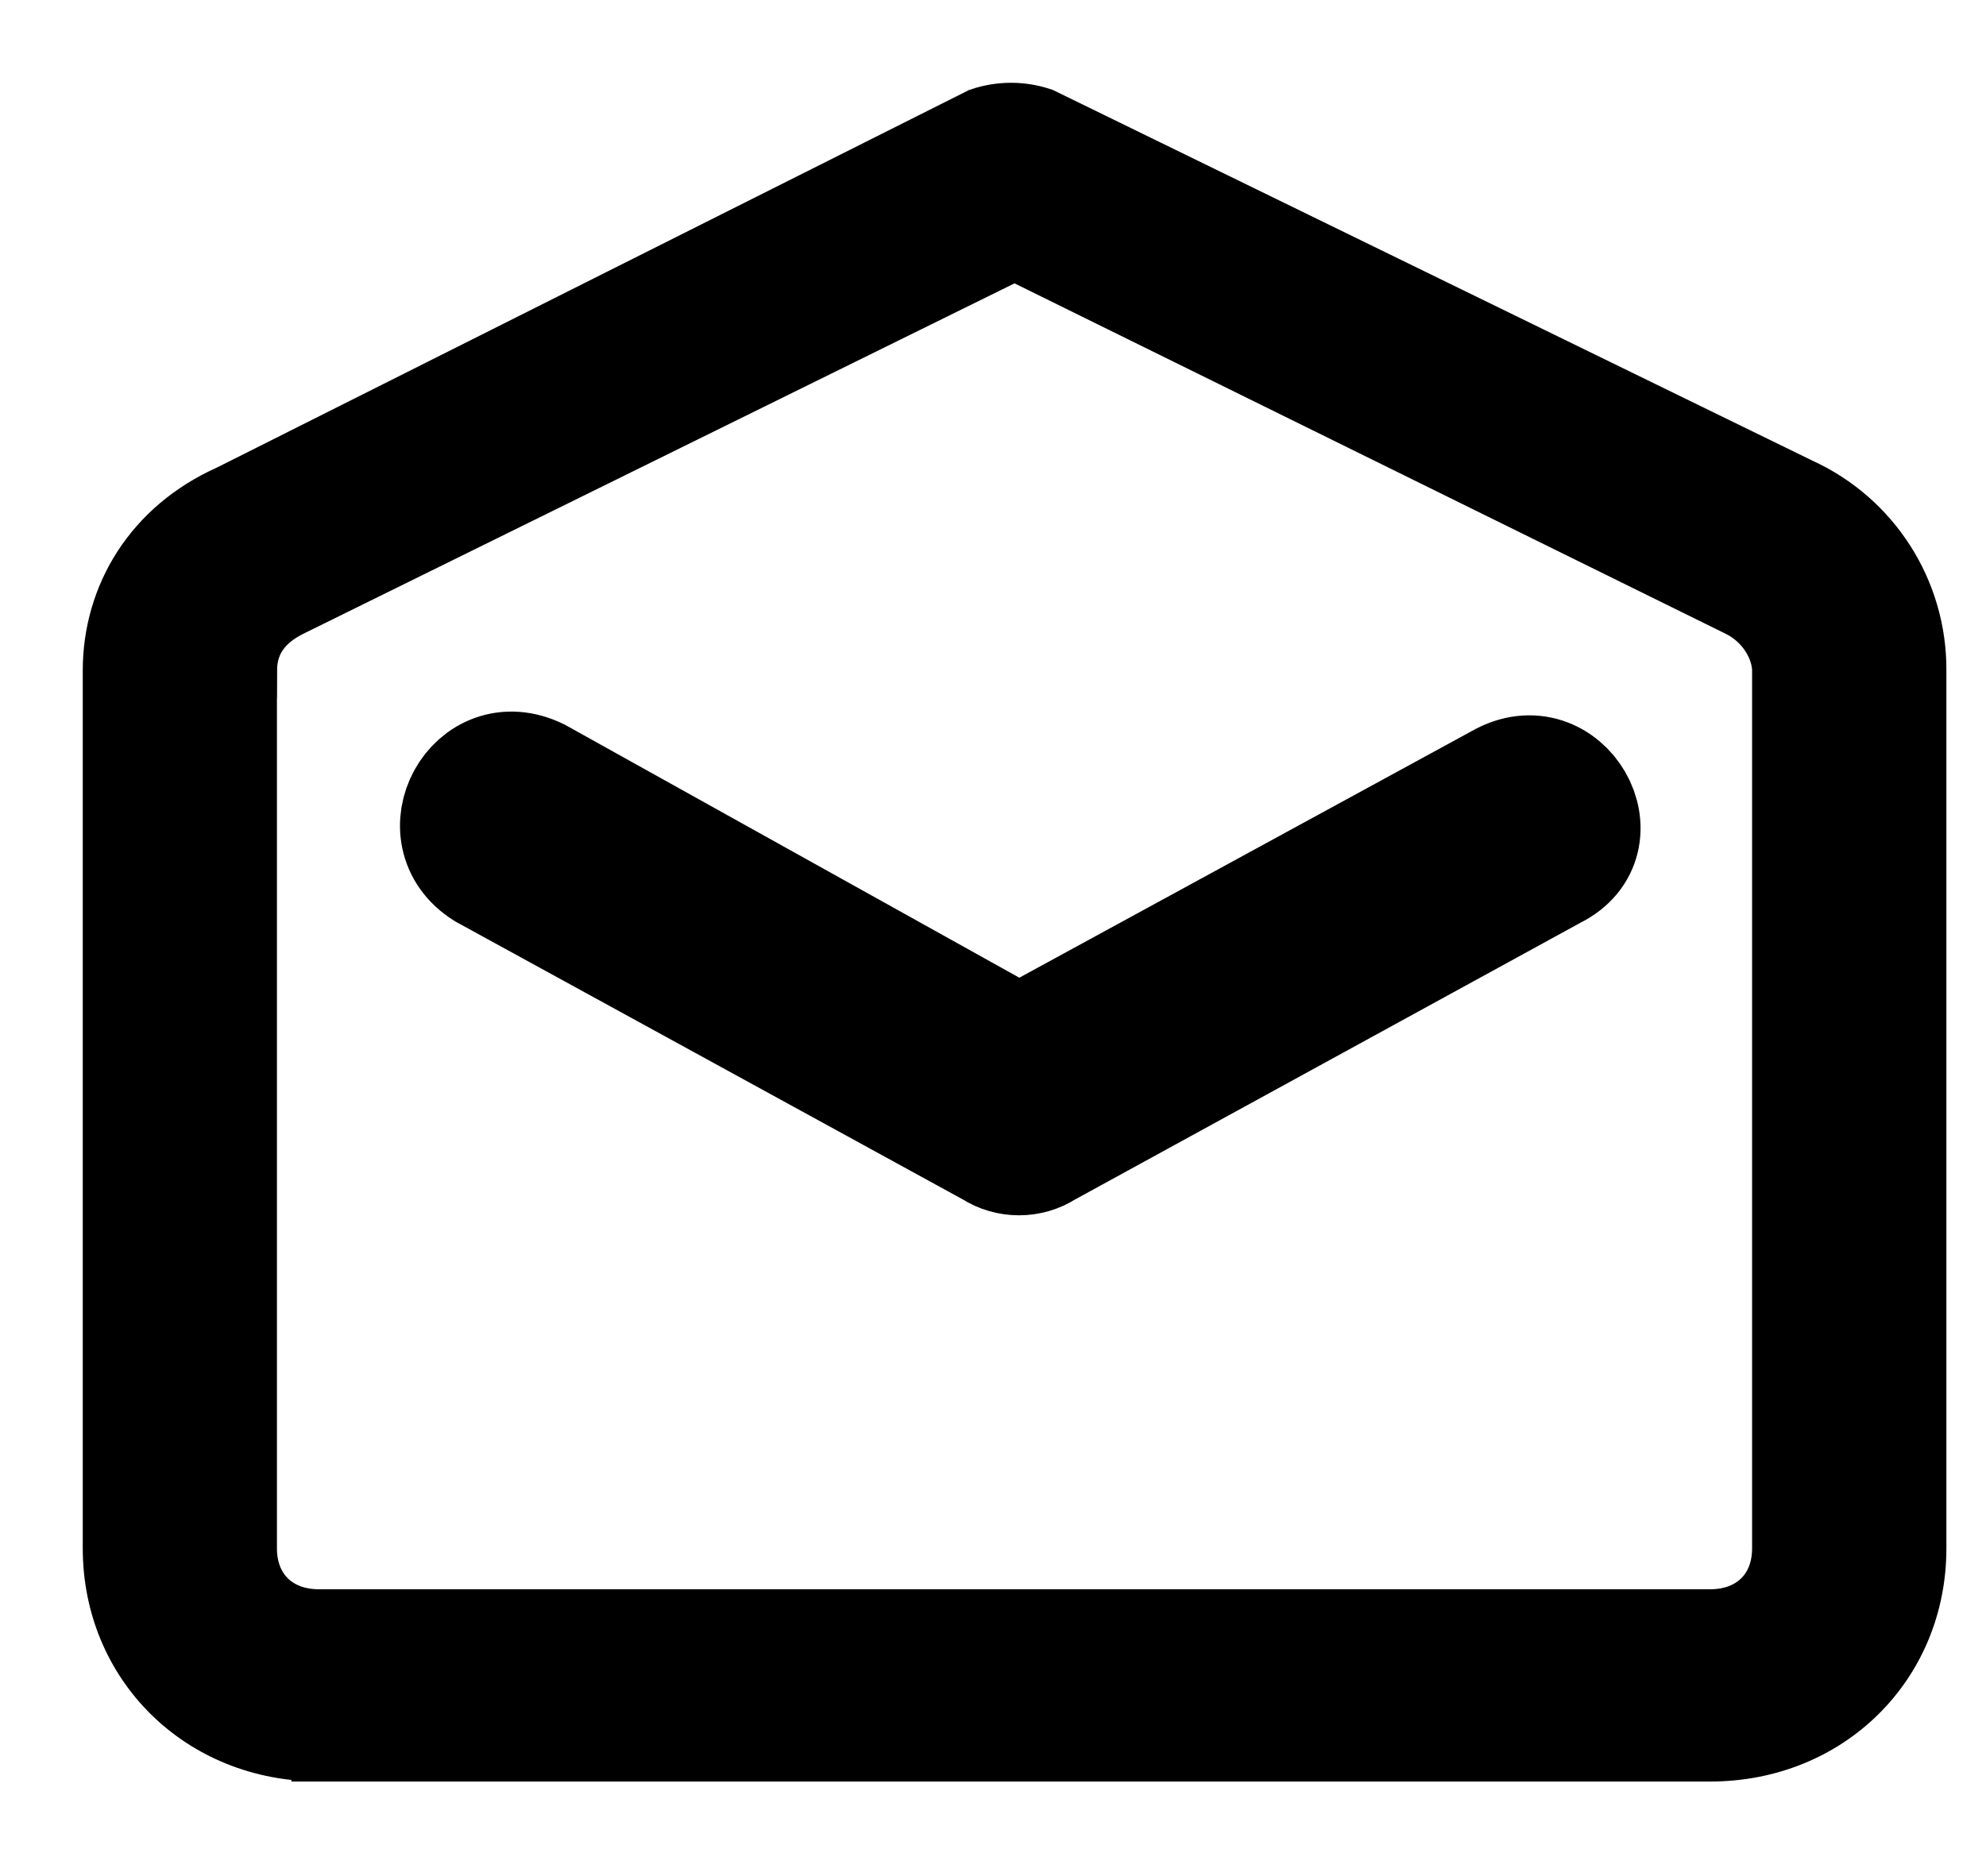
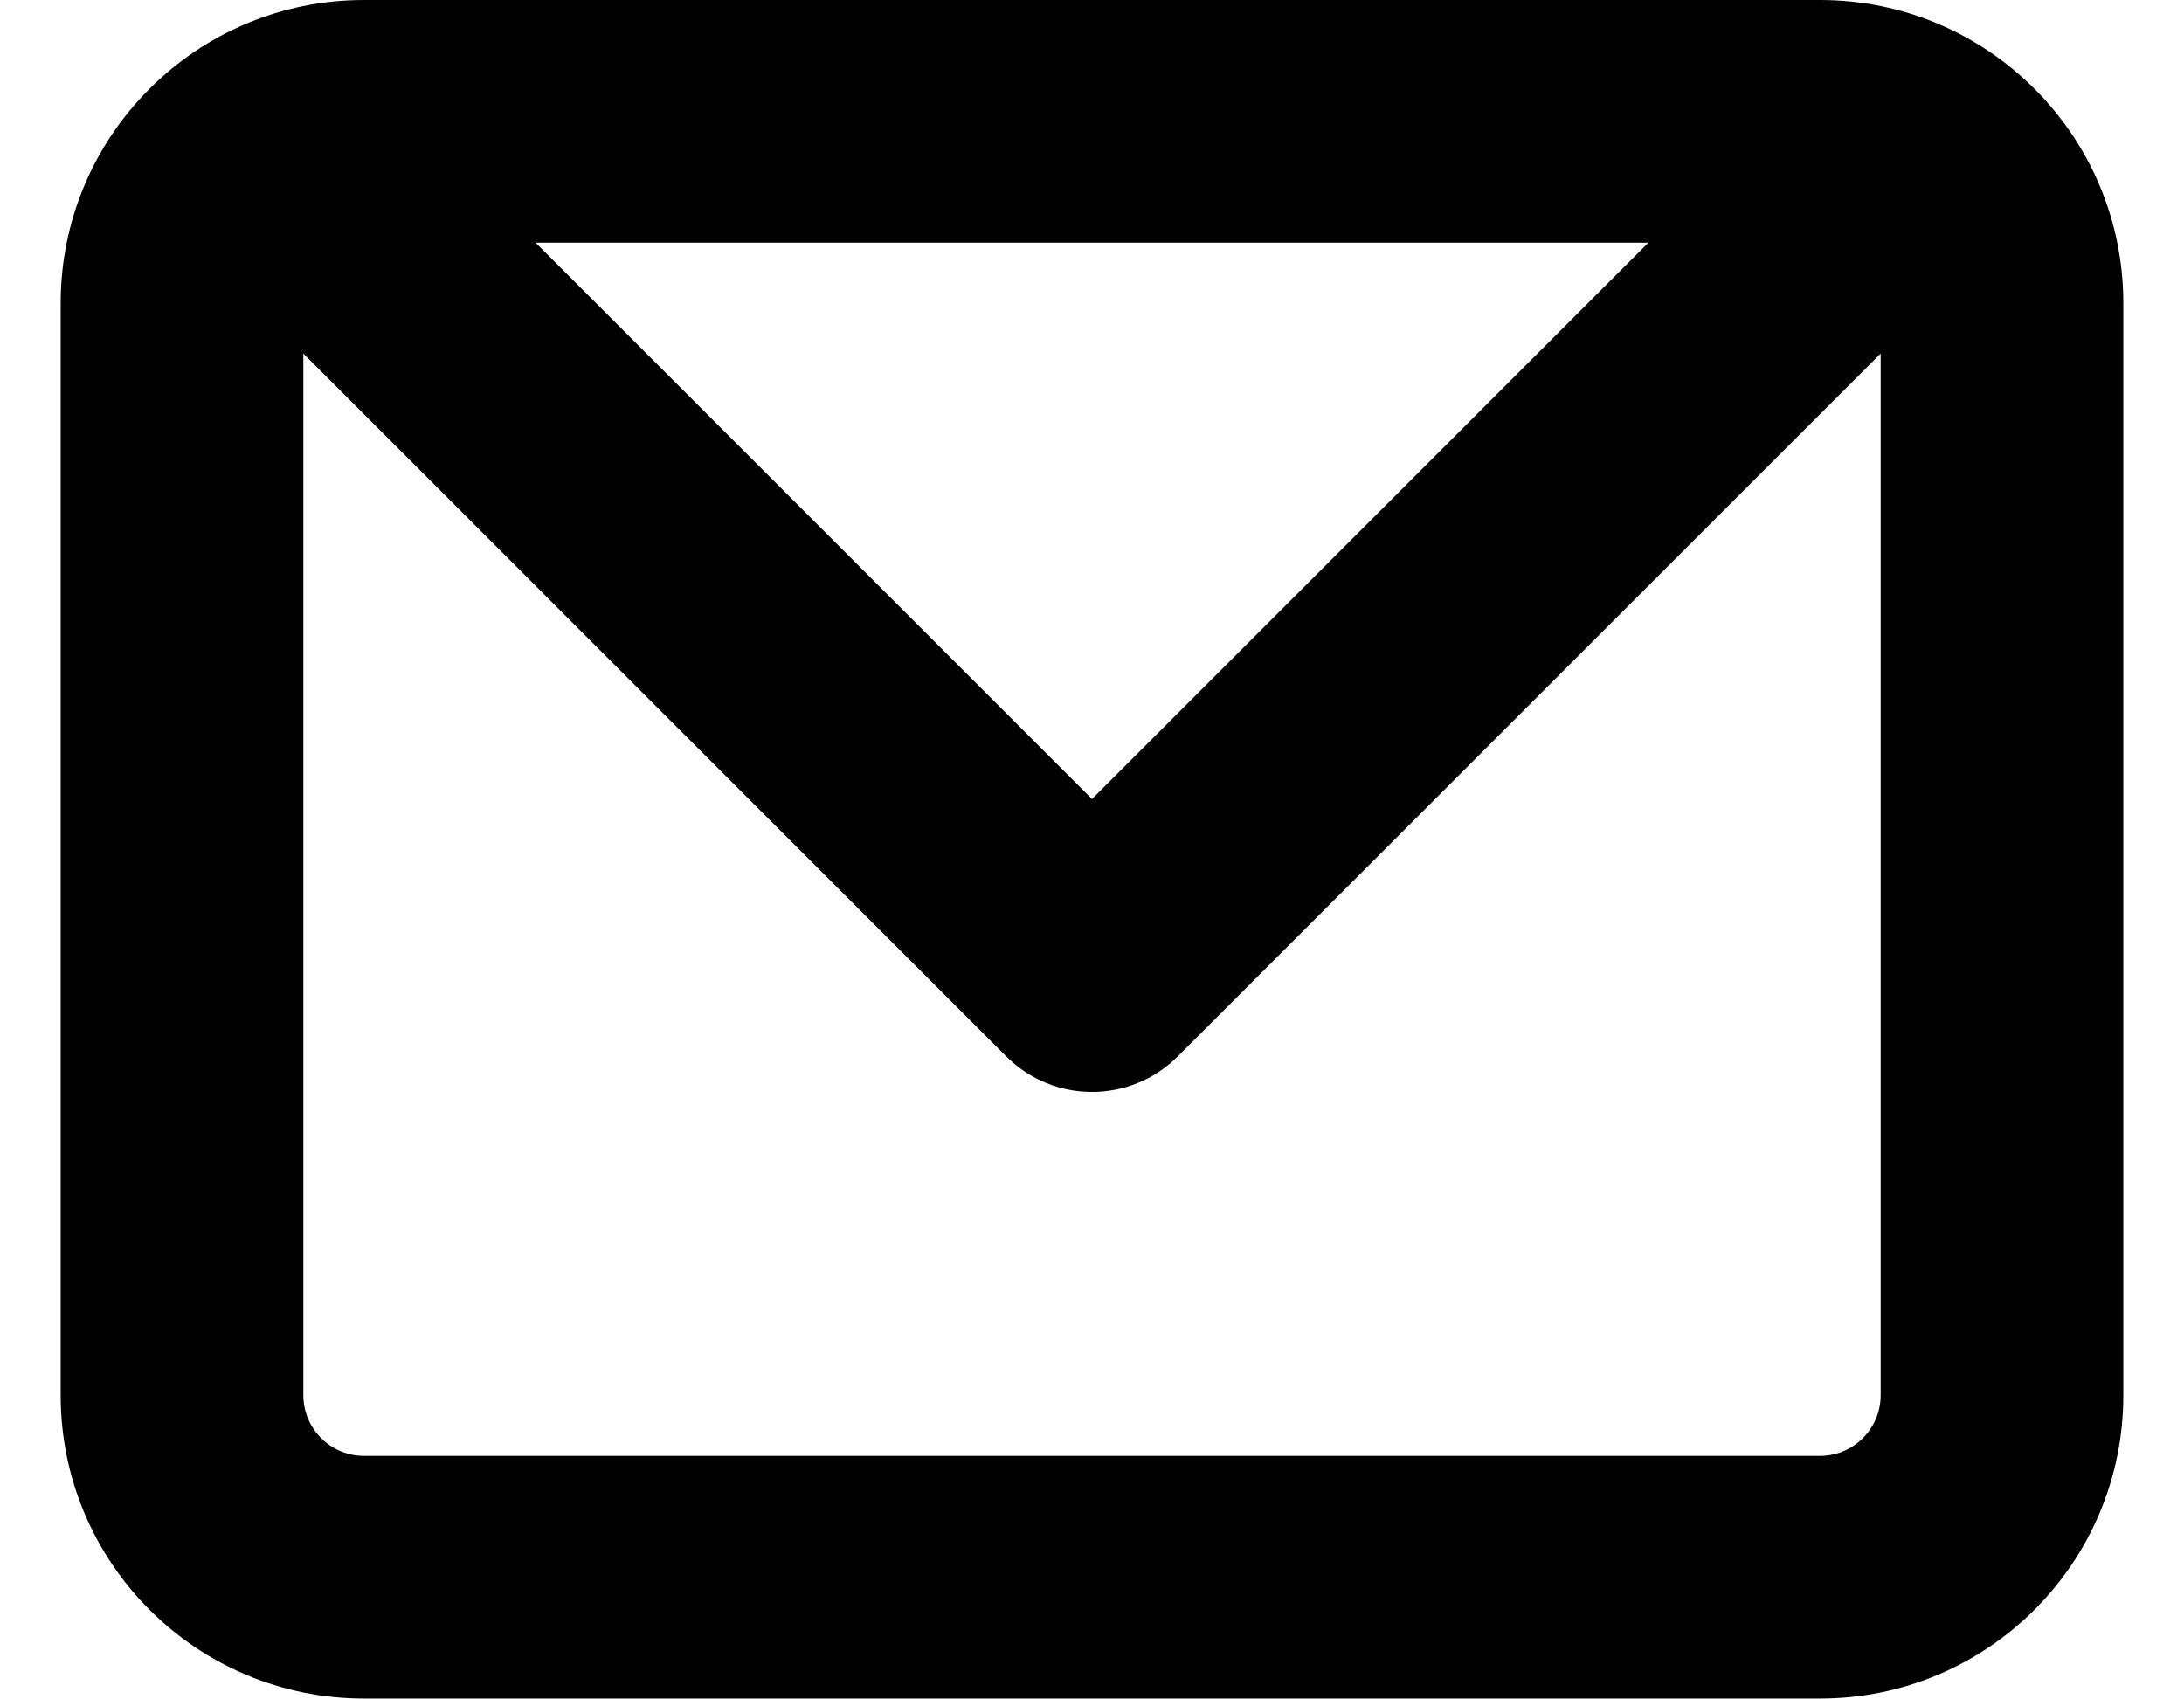
- <svg xmlns="http://www.w3.org/2000/svg" fill="none" width="18" height="17" viewBox="0 0 18 17">
-   <defs />
-   <path fill="currentColor" stroke="currentColor" d="M4.38 7.922l4.6 2.52c.153.1.358.1.511 0l4.601-2.52c.614-.303.102-1.21-.511-.857L9.236 9.434 4.89 7.014c-.613-.302-1.073.555-.51.908z" />
-   <path fill="currentColor" stroke="currentColor" stroke-width=".5" d="M2.891 15.9H15.5c1.072 0 1.891-.808 1.891-1.864V6.08a1.83 1.83 0 00-1.071-1.678L9.447 1.047a.887.887 0 00-.567 0L2.072 4.465C1.378 4.775 1 5.397 1 6.08v7.955c0 1.056.82 1.864 1.891 1.864zm-.63-9.82c0-.248.126-.434.378-.559L9.195 2.29l6.556 3.231c.253.125.379.373.379.56v7.955c0 .372-.252.621-.63.621H2.89c-.378 0-.63-.249-.63-.621V6.08z" />
+ <svg xmlns="http://www.w3.org/2000/svg" width="18" height="14" viewBox="0 0 18 14" fill="none">
+   <path fill-rule="evenodd" clip-rule="evenodd" d="M3 0C1.619 0 0.5 1.119 0.5 2.5V11.5C0.5 12.881 1.619 14 3 14H15C16.381 14 17.5 12.881 17.5 11.5V2.5C17.5 1.119 16.381 0 15 0H3ZM2.5 2.914V11.5C2.5 11.776 2.724 12 3 12H15C15.276 12 15.5 11.776 15.5 11.5V2.914L9.707 8.707C9.317 9.098 8.683 9.098 8.293 8.707L2.5 2.914ZM13.586 2H4.414L9 6.586L13.586 2Z" fill="currentColor" />
</svg>
